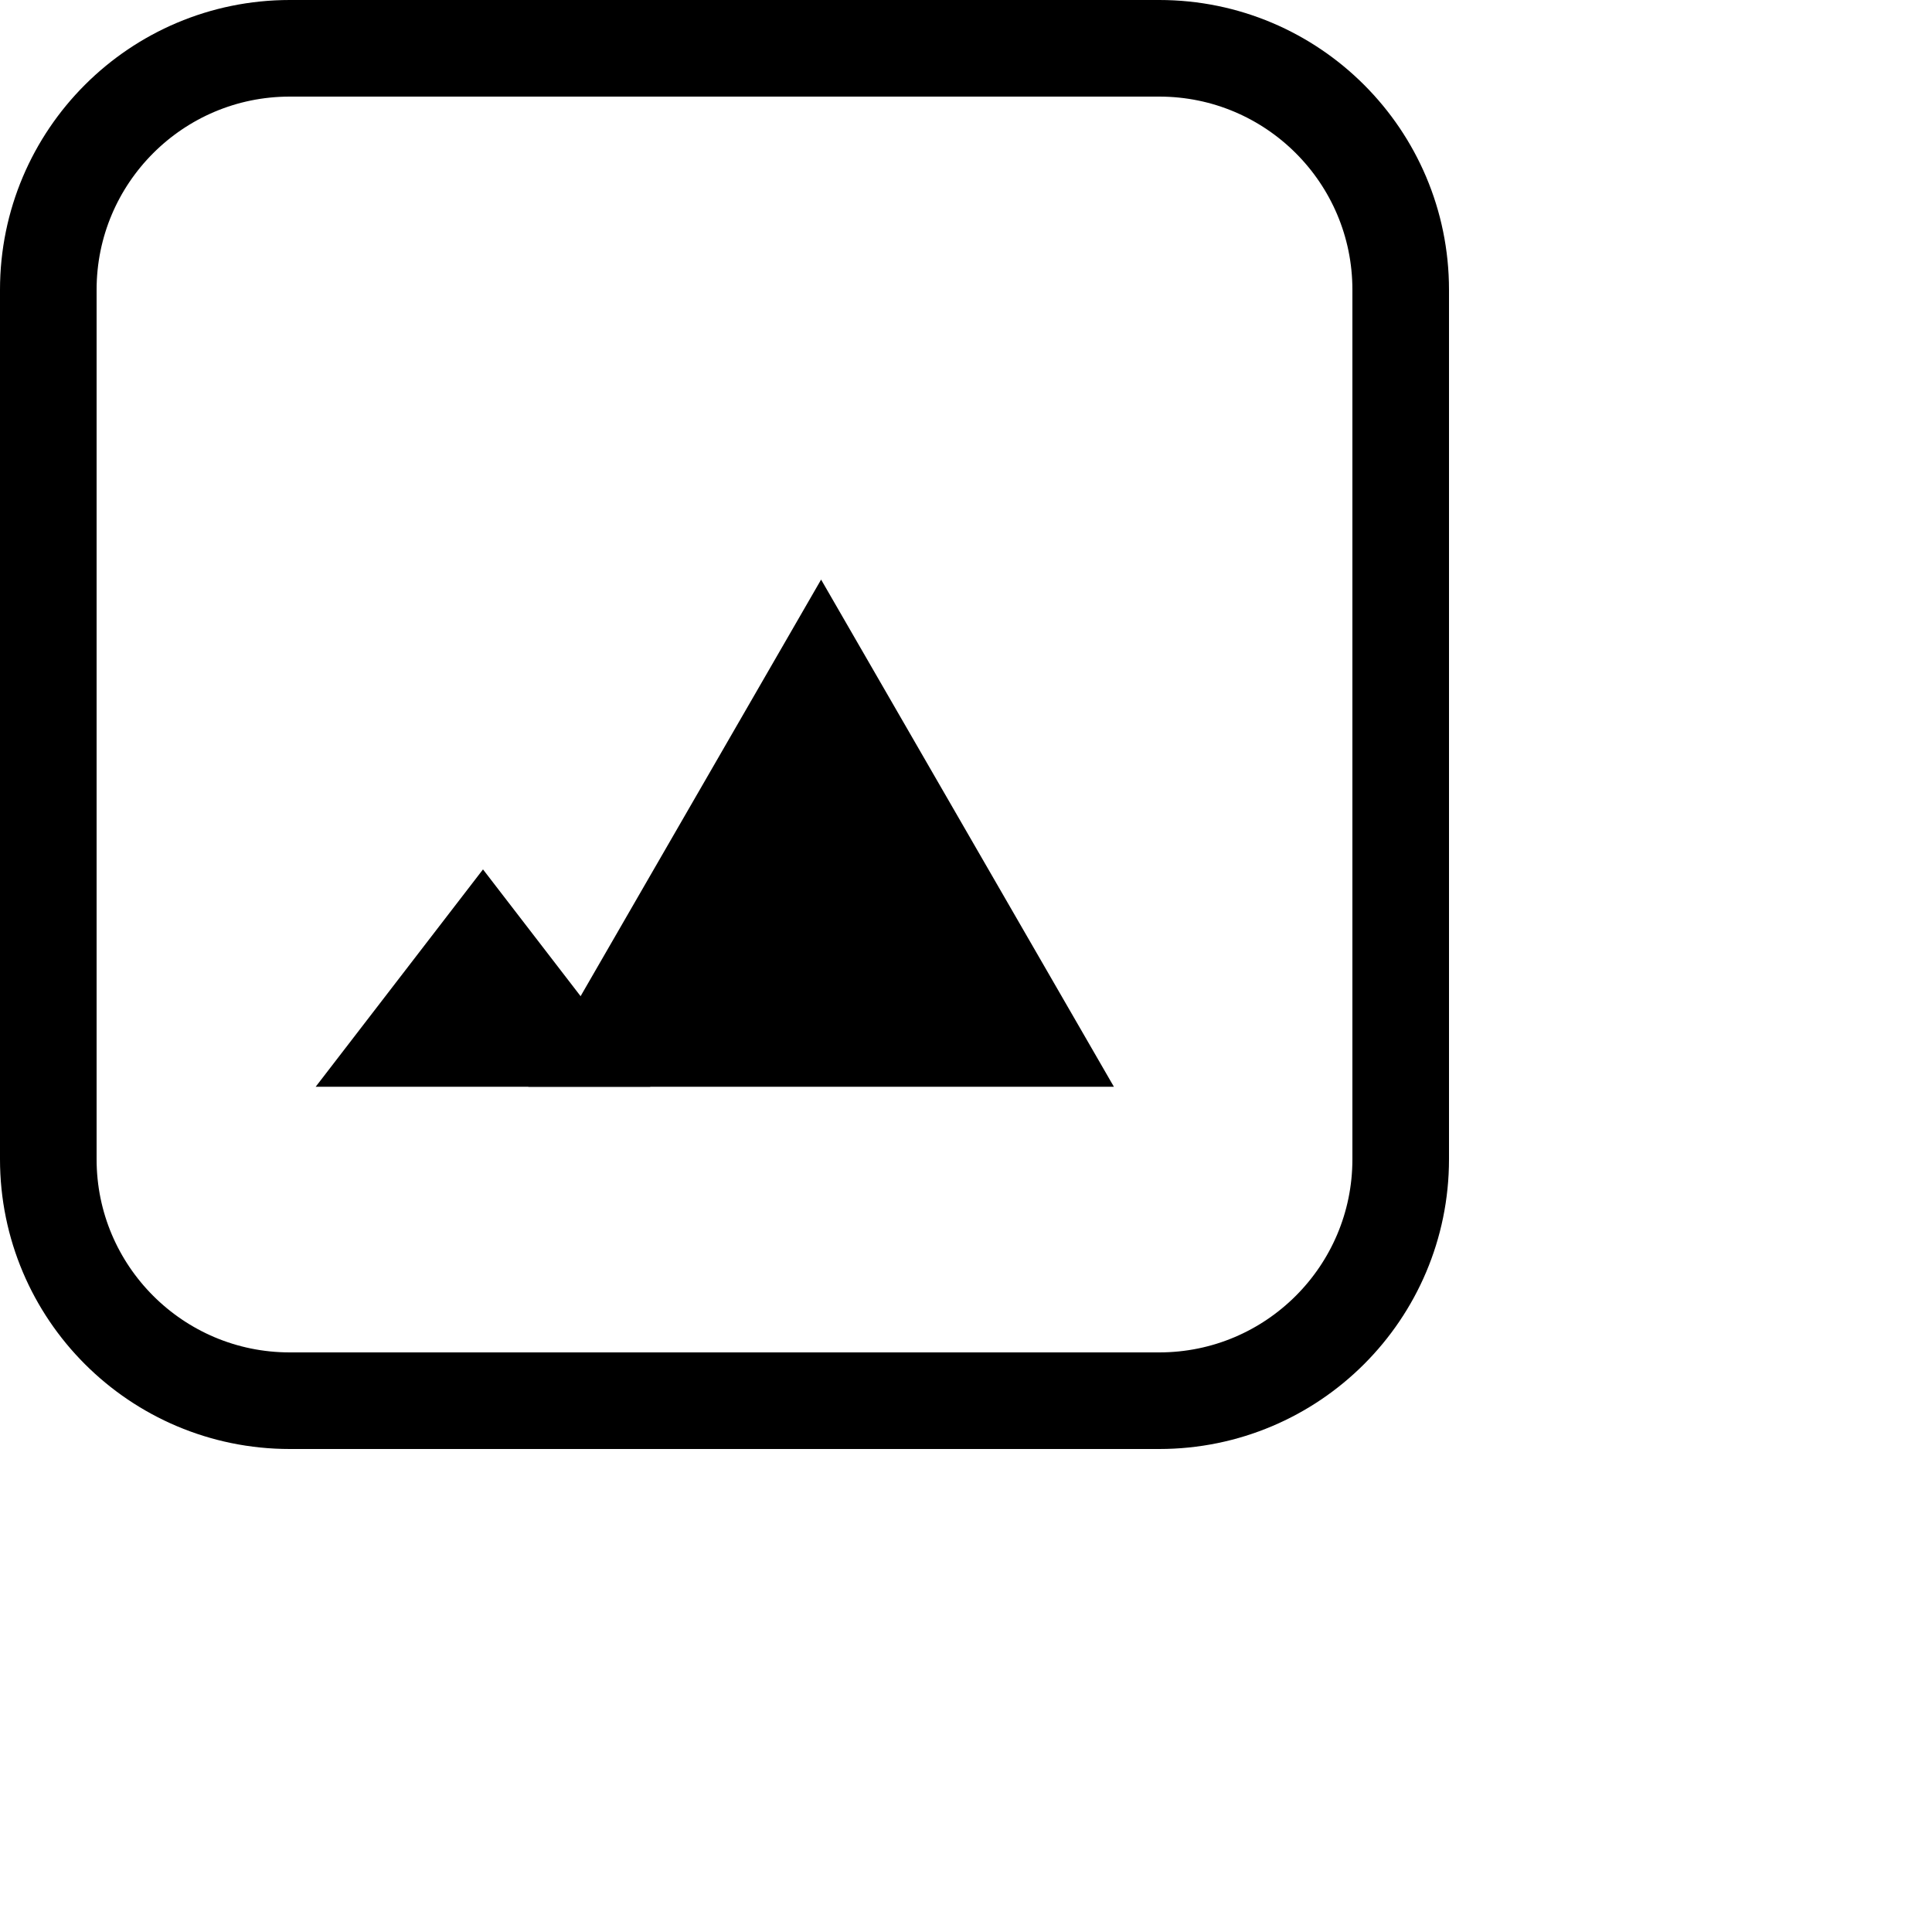
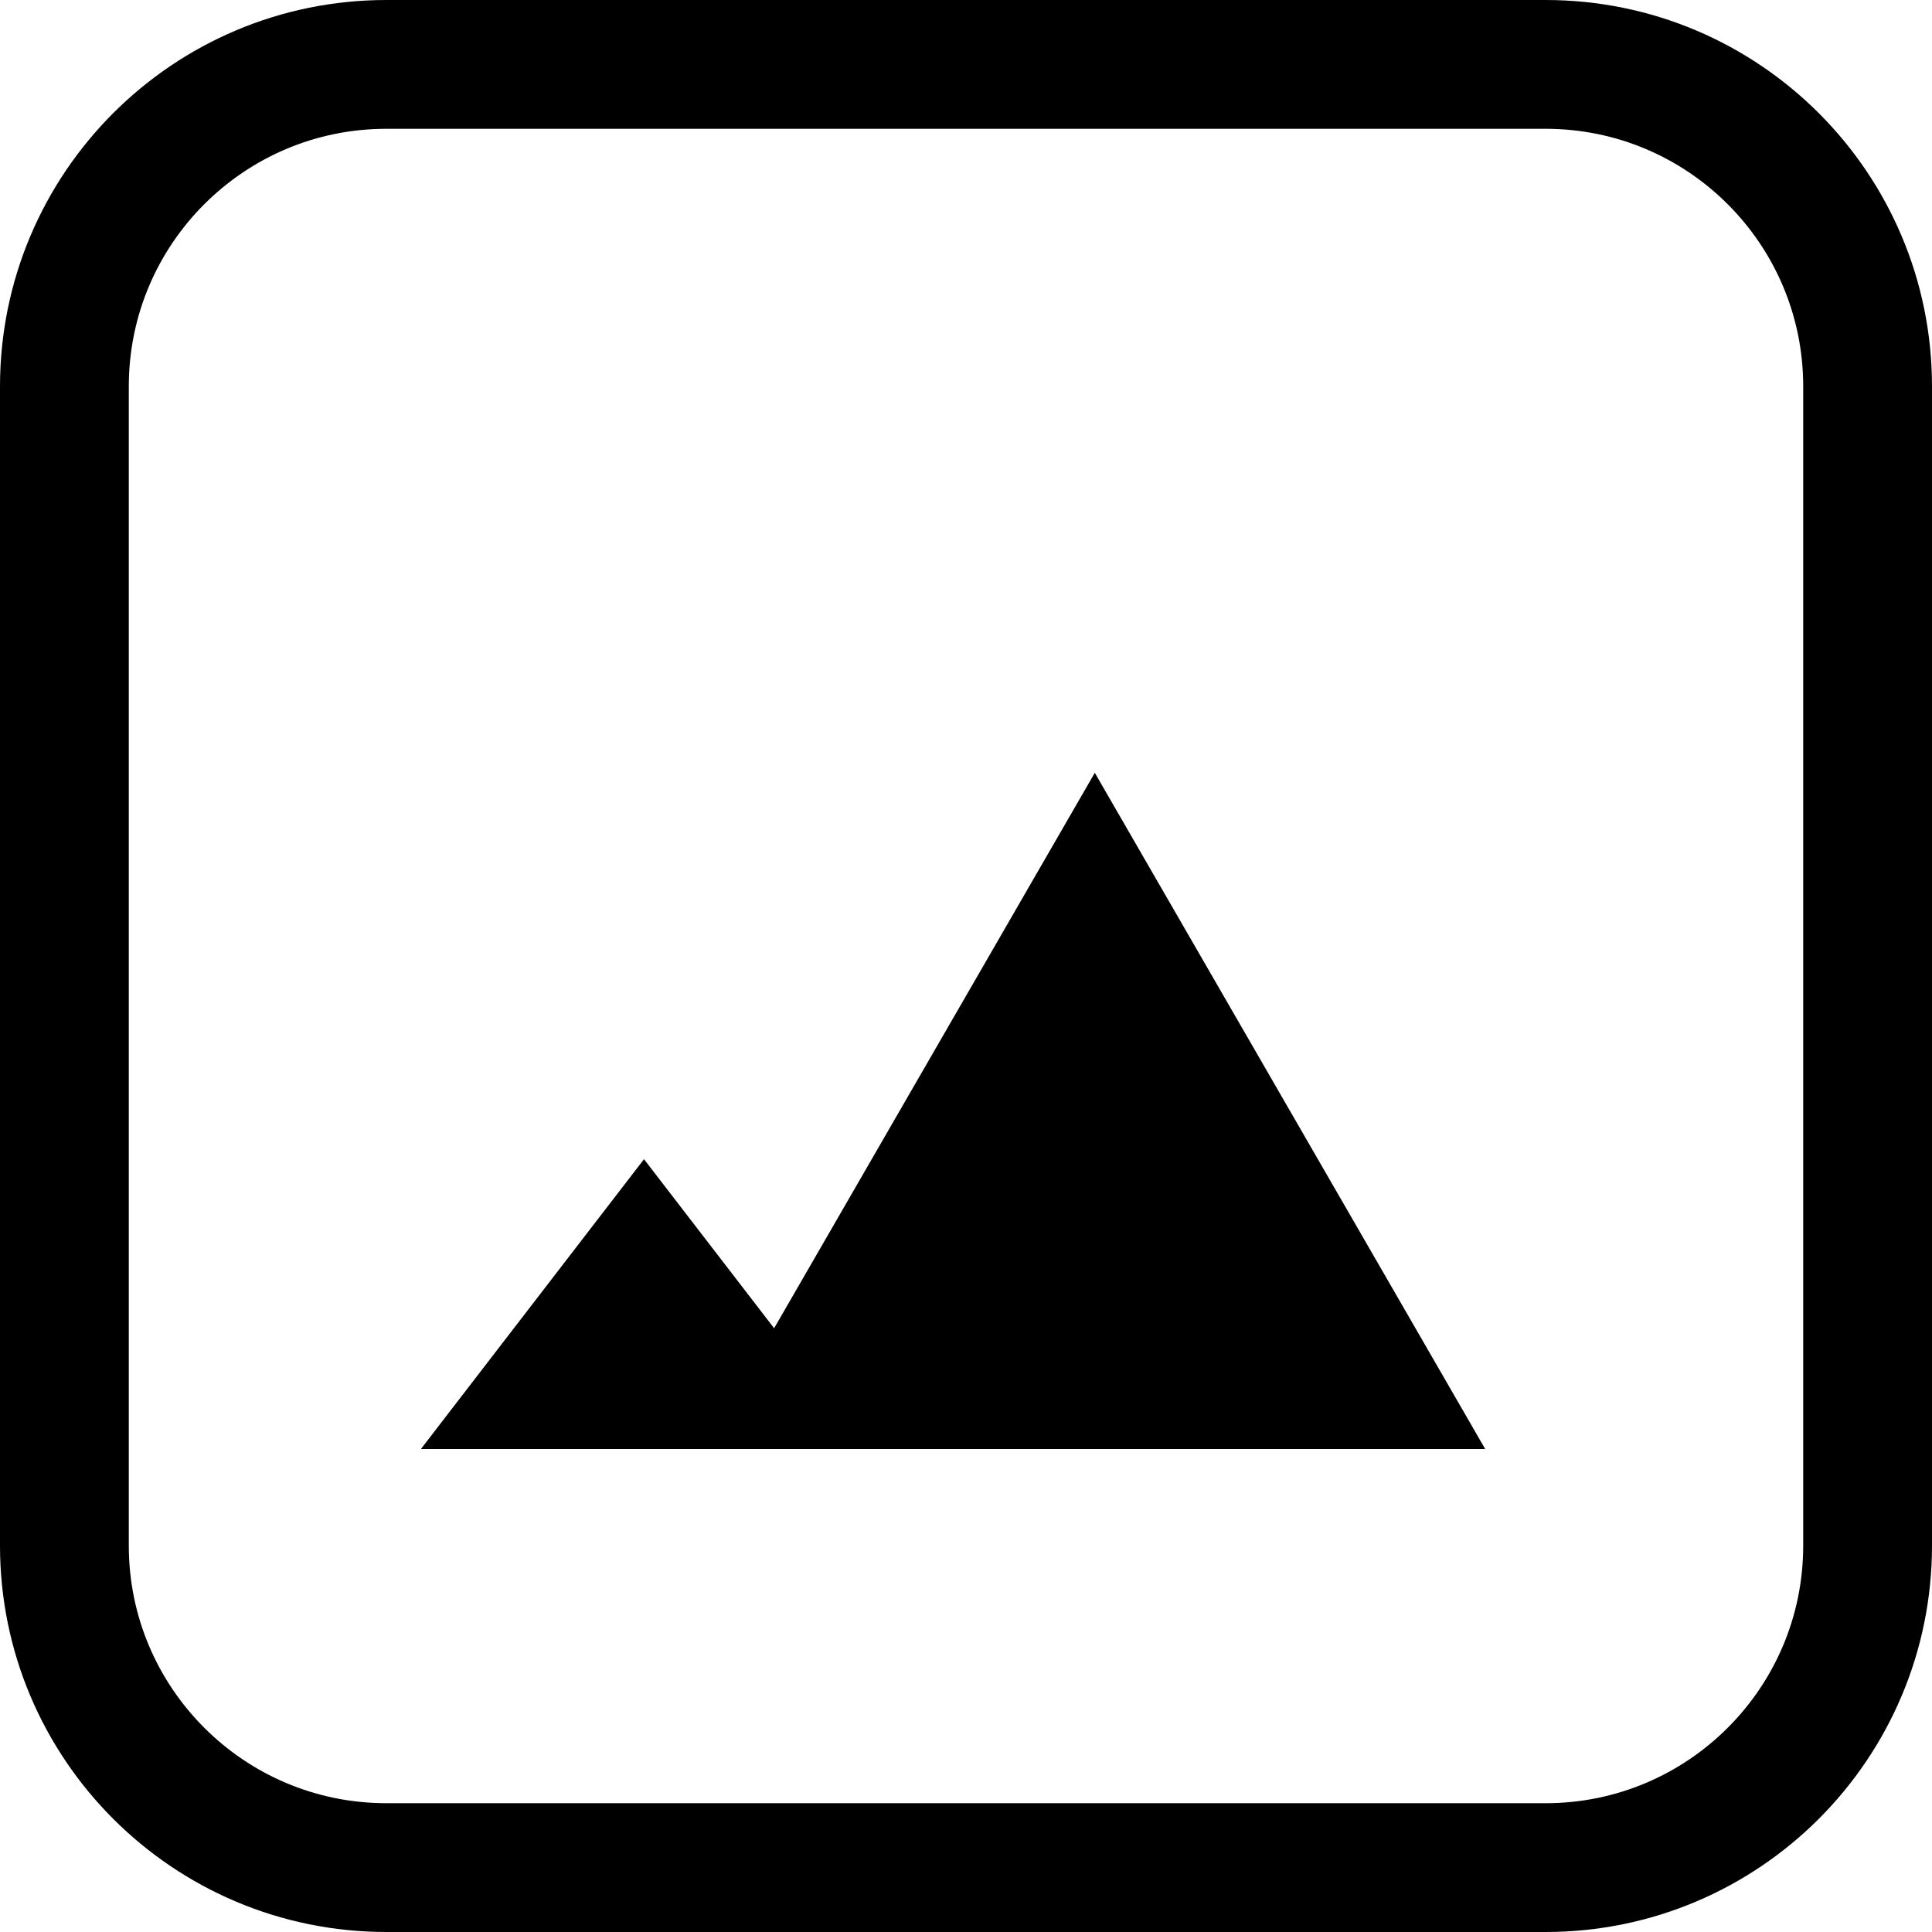
- <svg xmlns="http://www.w3.org/2000/svg" width="20" height="20" viewBox="0 0 20 20" fill="none">
+ <svg xmlns="http://www.w3.org/2000/svg" width="15" height="15" viewBox="0 0 15 15" fill="none">
  <rect x="0.5" y="0.5" width="14" height="14" rx="2.5" stroke="black" />
  <path d="M8.5 6L11.531 11.25H5.469L8.5 6Z" fill="black" />
  <path d="M5 9L6.732 11.25H3.268L5 9Z" fill="black" />
</svg>
